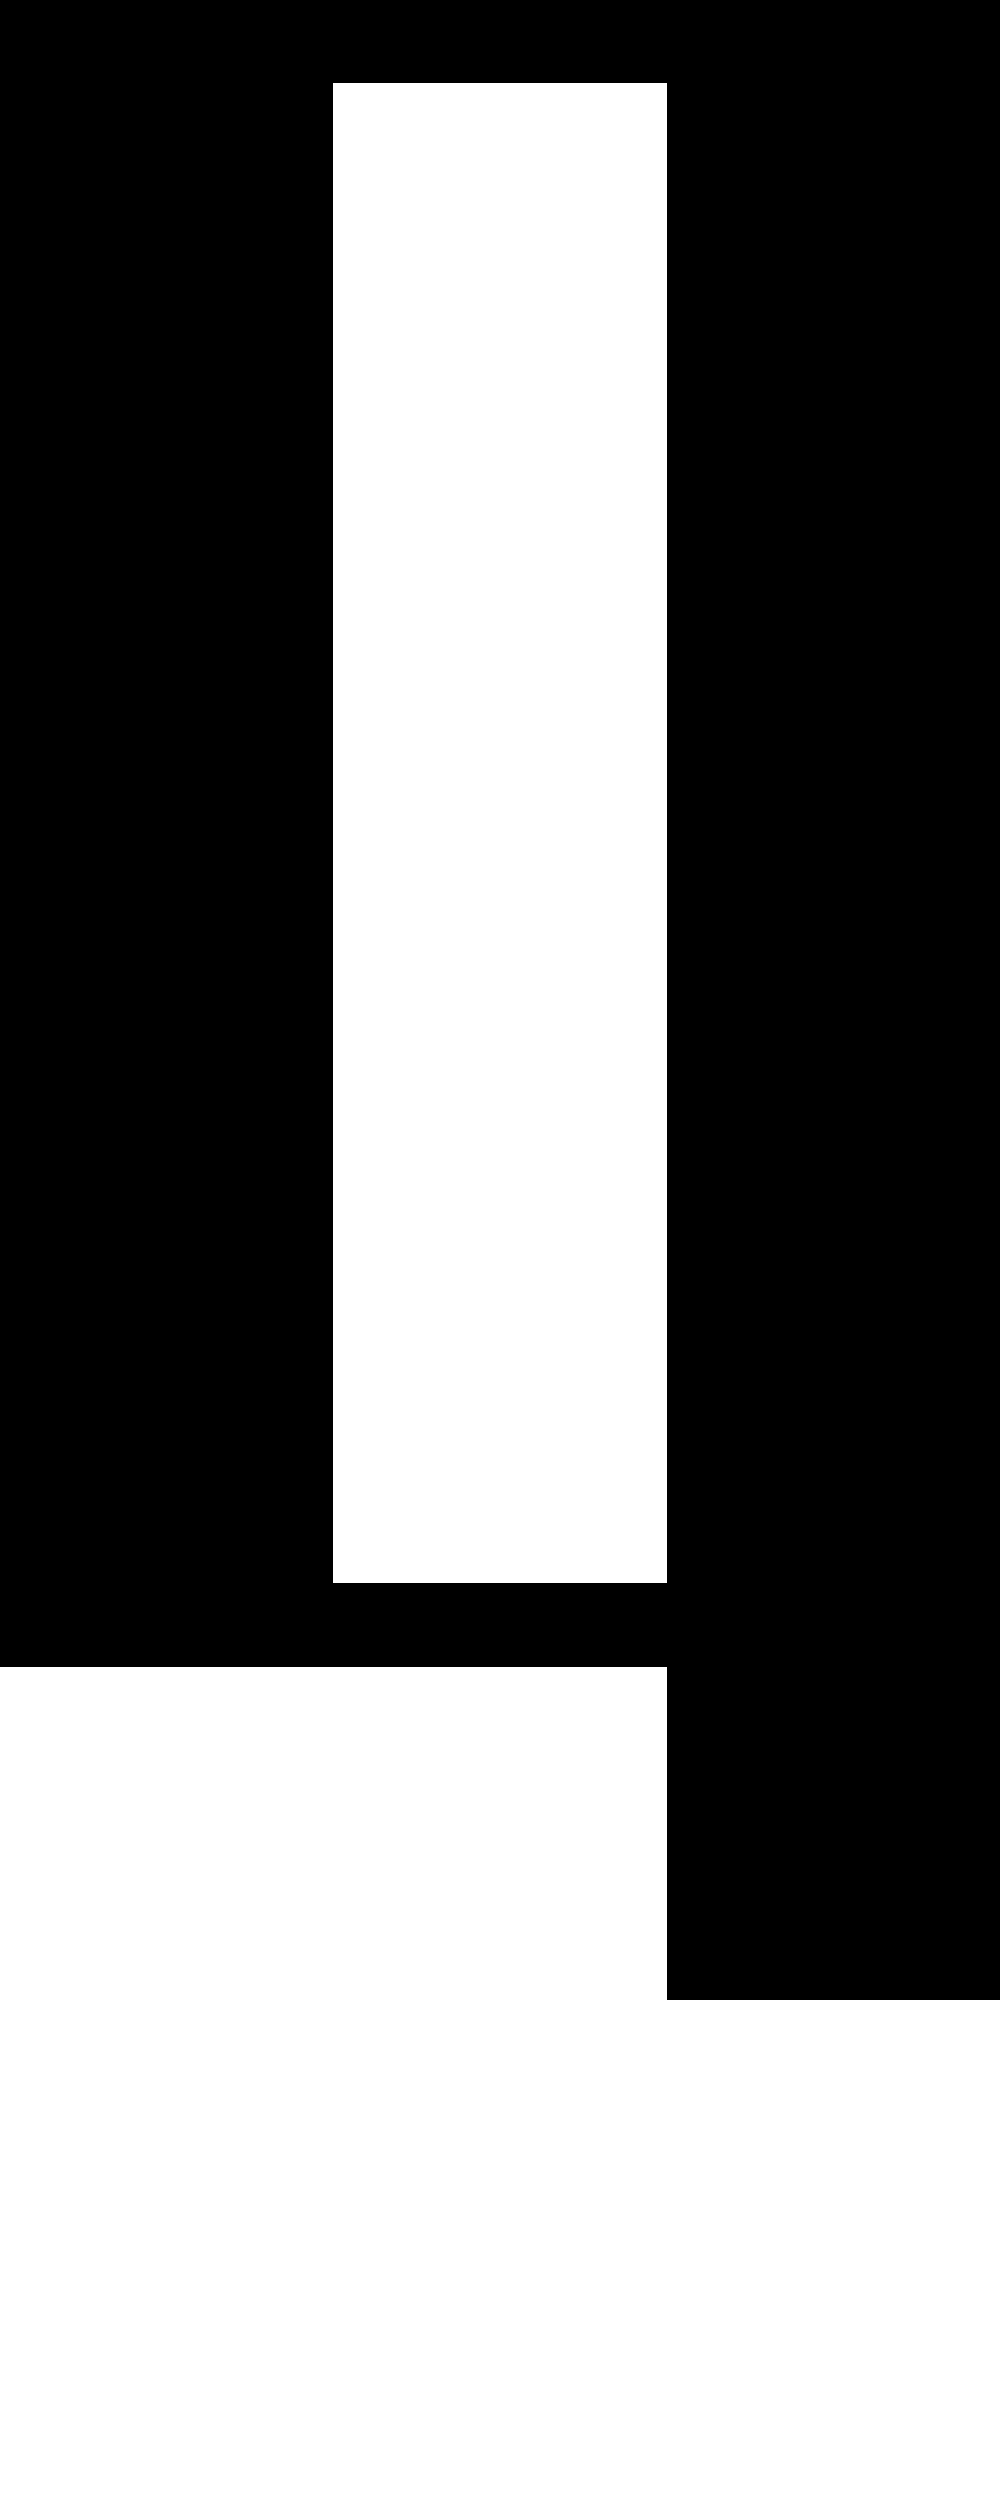
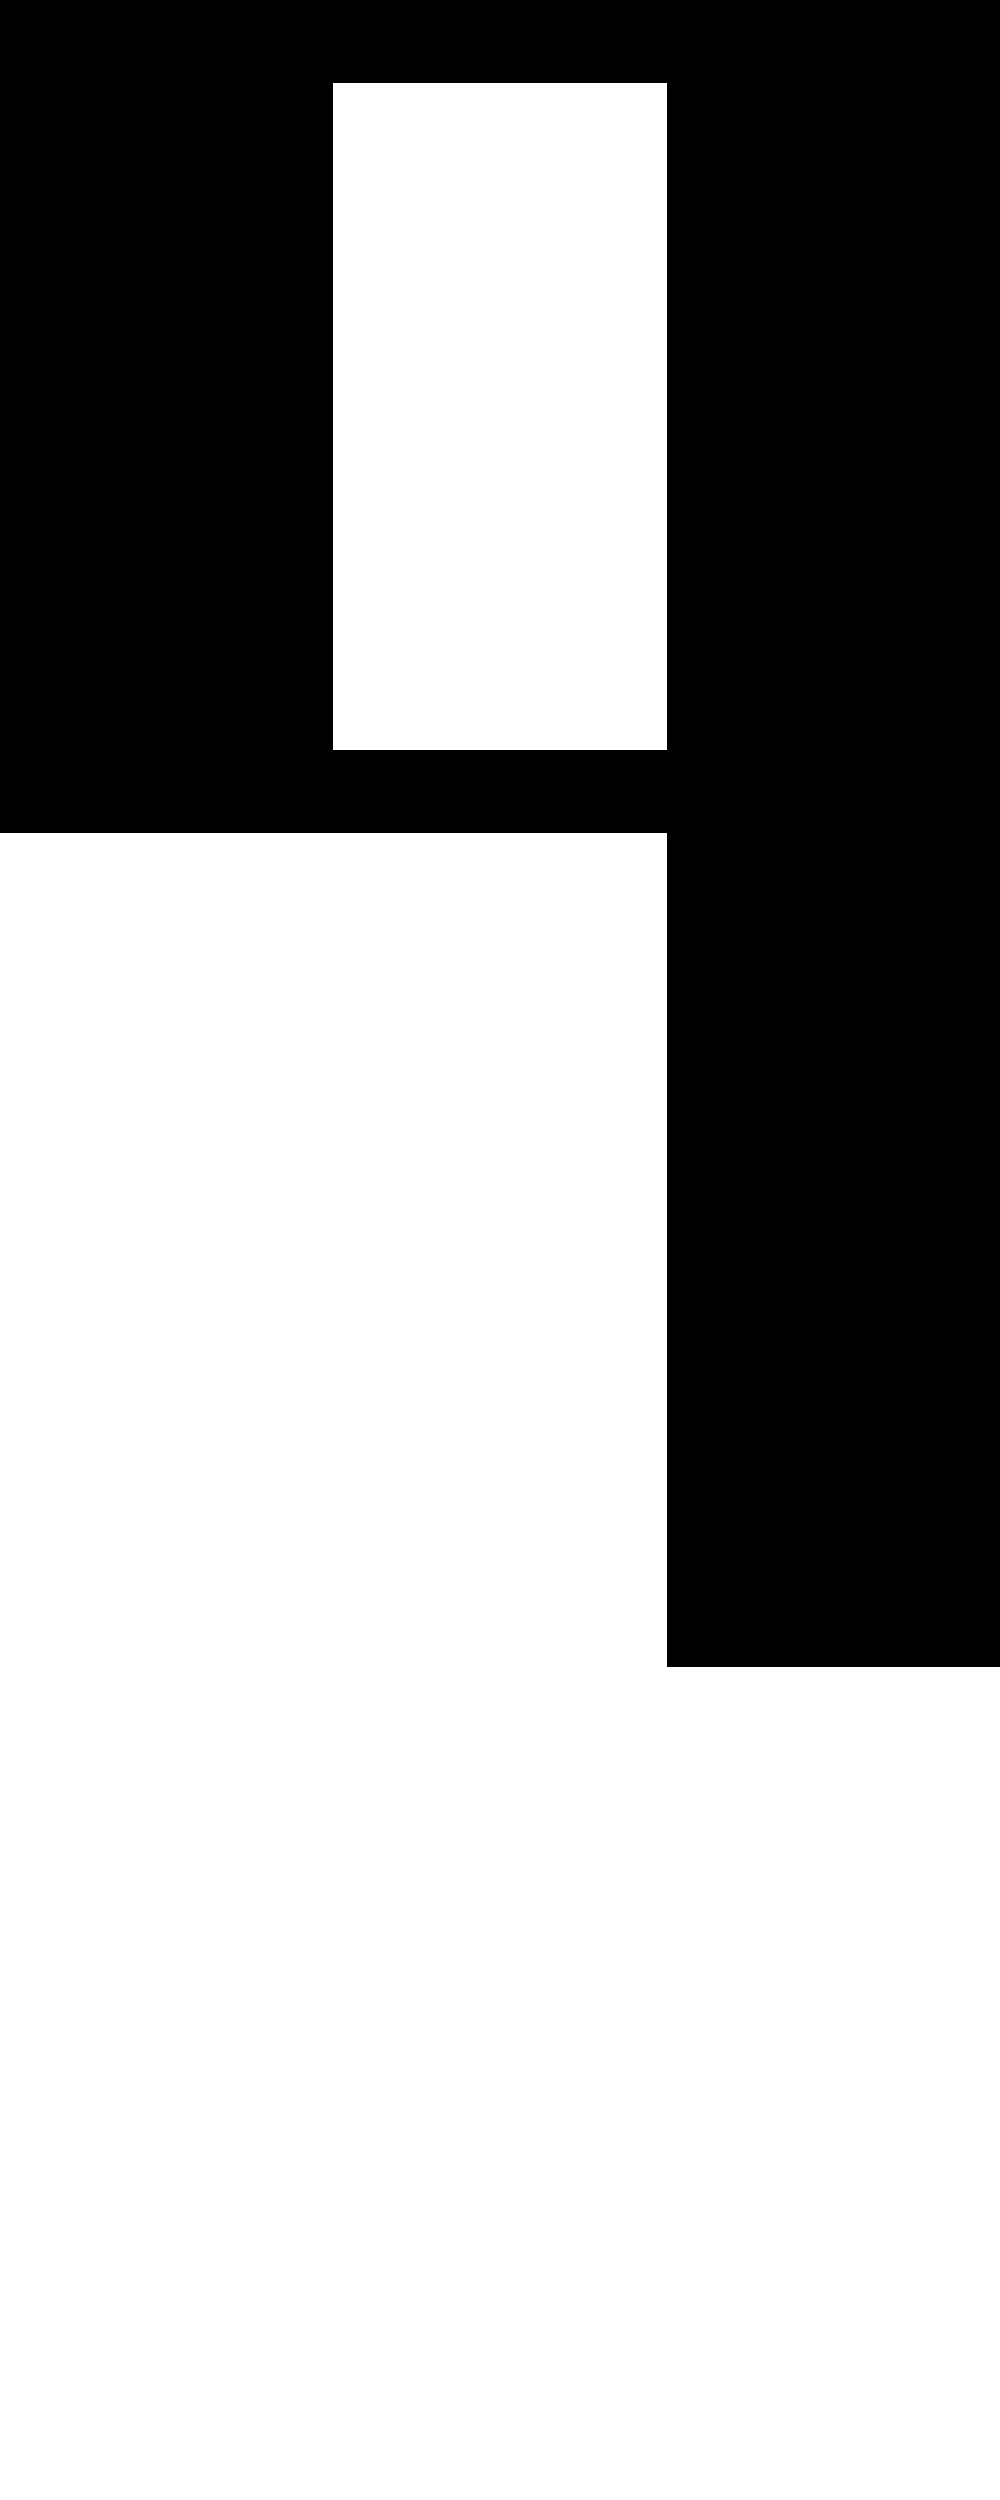
- <svg xmlns="http://www.w3.org/2000/svg" viewBox="0 0 12 30" width="12" height="30" shape-rendering="crispEdges">
+ <svg xmlns="http://www.w3.org/2000/svg" viewBox="0 0 12 30" width="12" height="30" shape-rendering="crispEdges" data-char="Q" data-codepoint="U+0051">
  <g>
-     <polygon class="Q" points="0,0 12,0 12,1 0,1" />
-     <polygon class="Q" points="0,1 4,1 4,19 0,19" />
-     <polygon class="Q" points="8,1 12,1 12,19 8,19" />
-     <polygon class="Q" points="0,19 12,19 12,20 0,20" />
-     <polygon class="Q" points="8,20 12,20 12,24 8,24" />
+     <polygon class="glyph glyph-u0051" points="0,0 12,0 12,1 0,1" />
+     <polygon class="glyph glyph-u0051" points="0,1 4,1 4,9 0,9" />
+     <polygon class="glyph glyph-u0051" points="8,1 12,1 12,9 8,9" />
+     <polygon class="glyph glyph-u0051" points="0,9 12,9 12,10 0,10" />
+     <polygon class="glyph glyph-u0051" points="8,10 12,10 12,20 8,20" />
  </g>
</svg>
